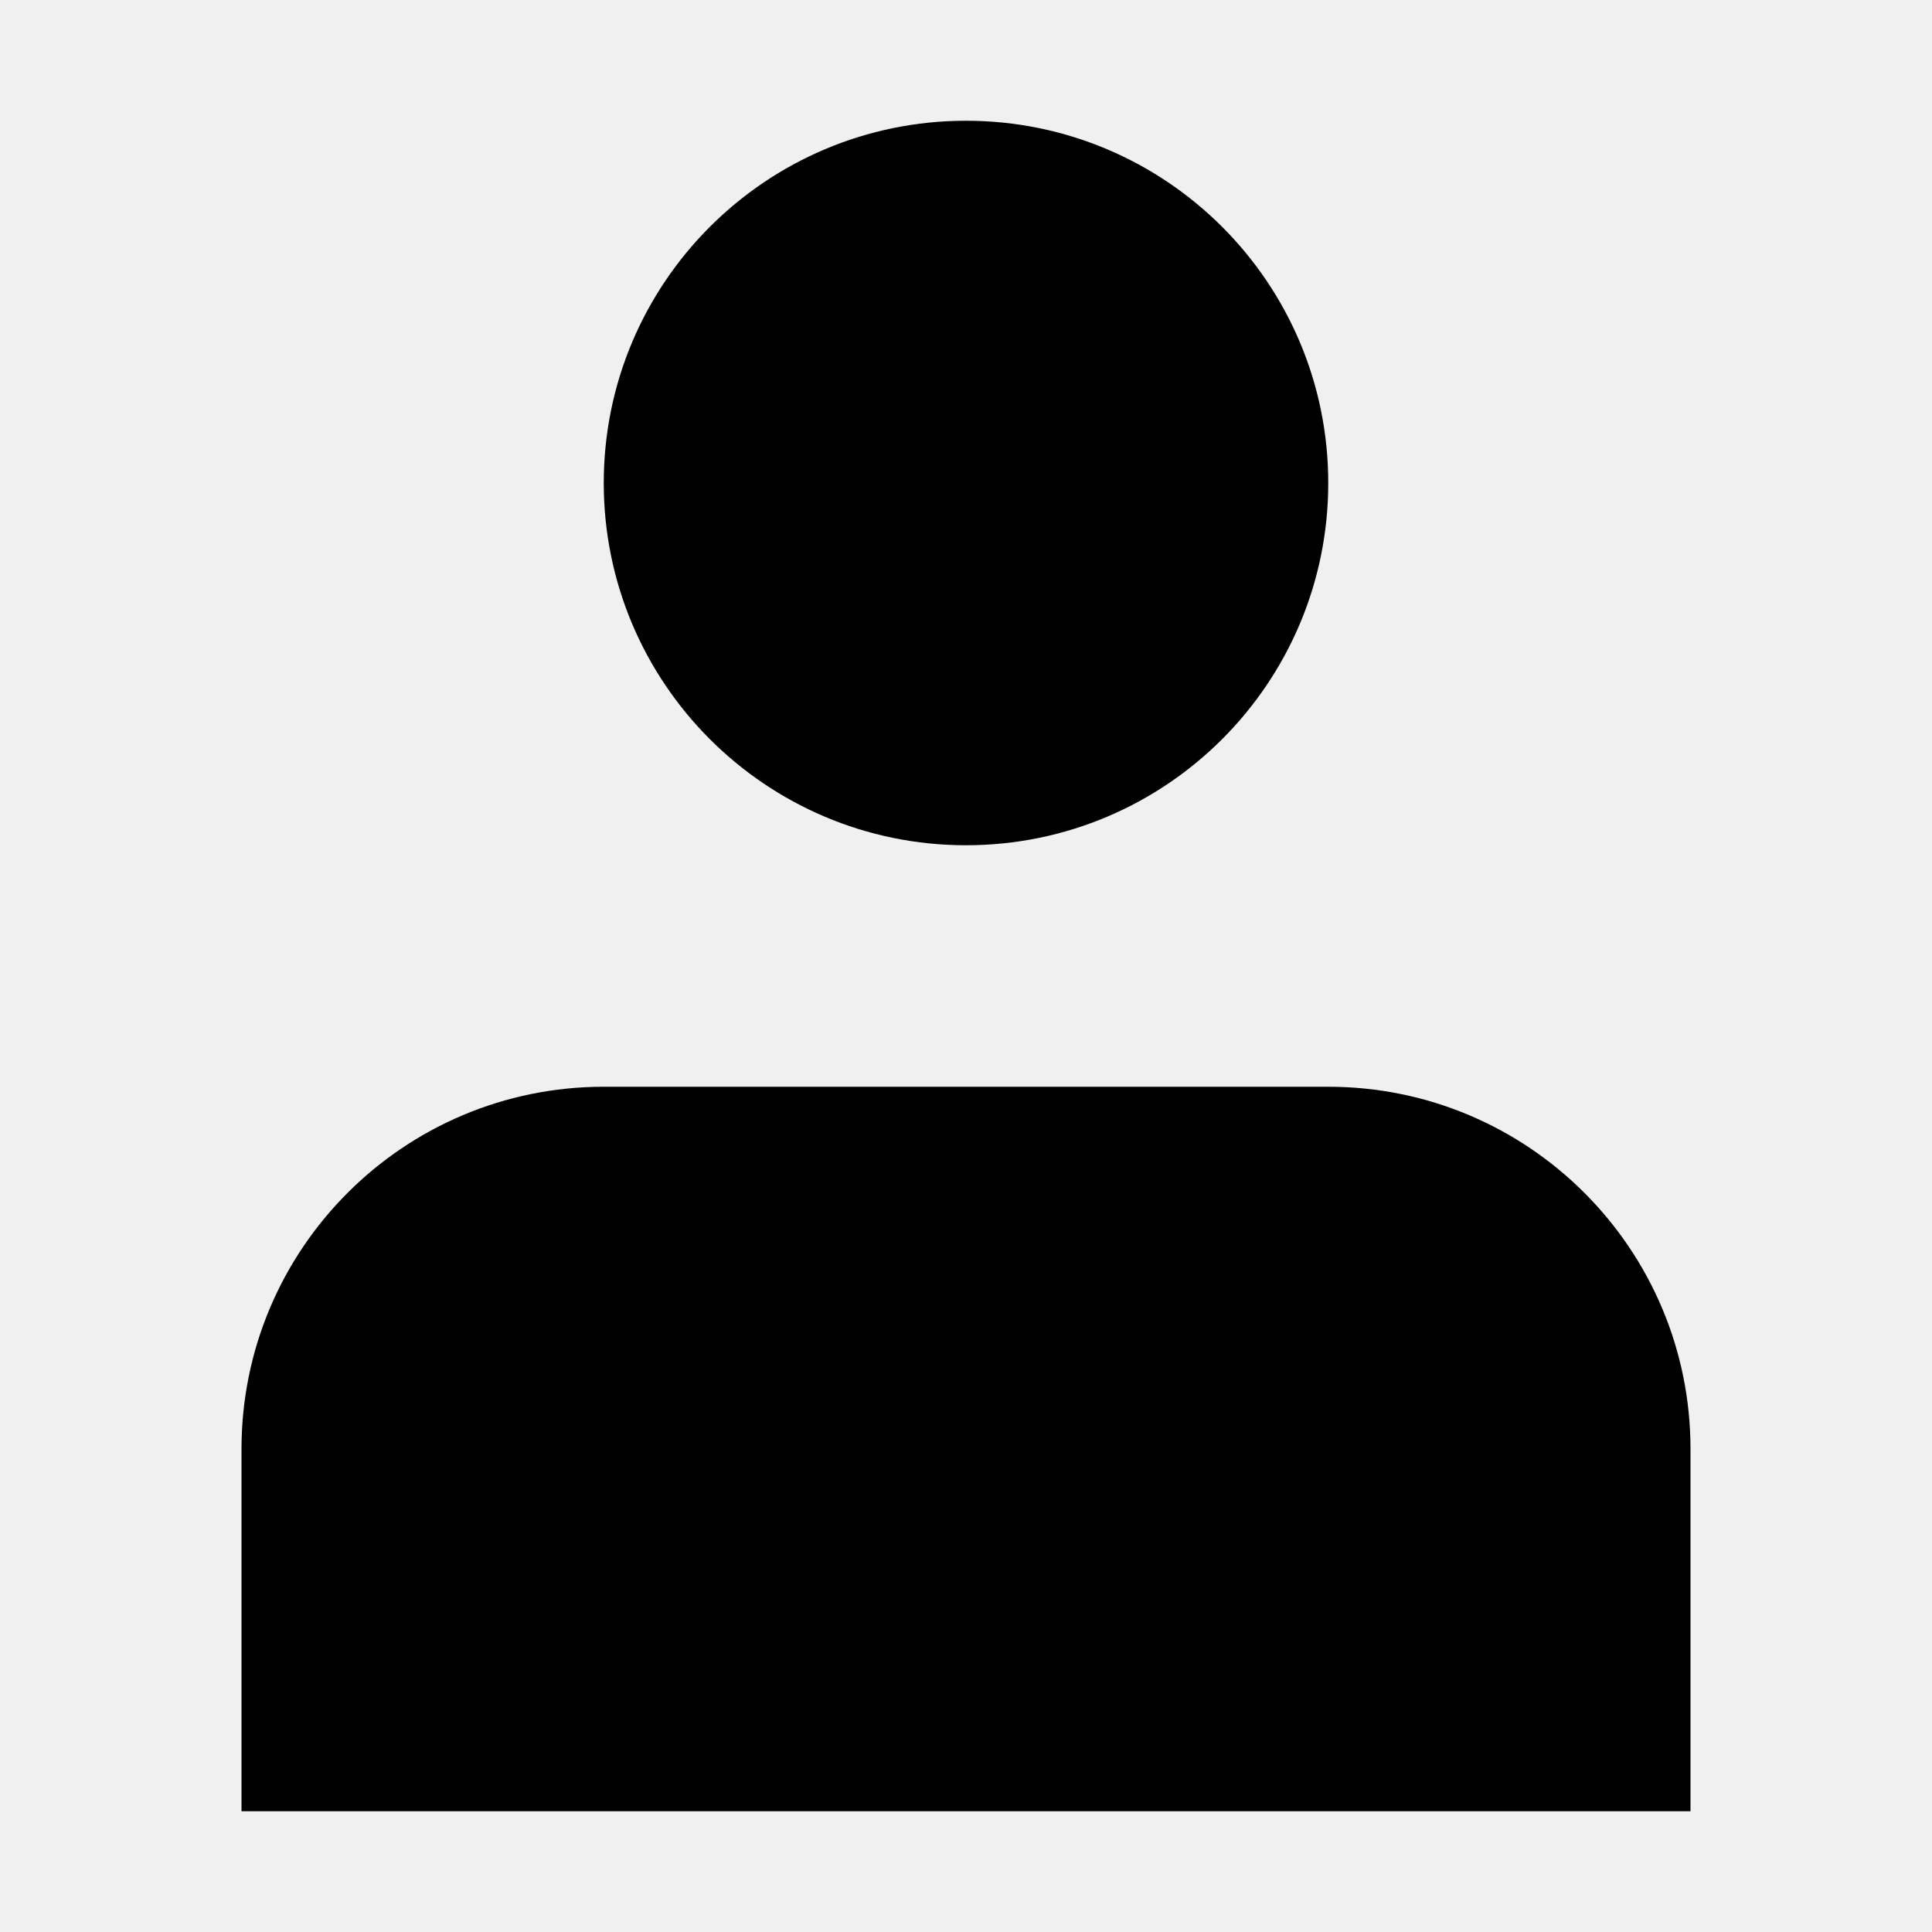
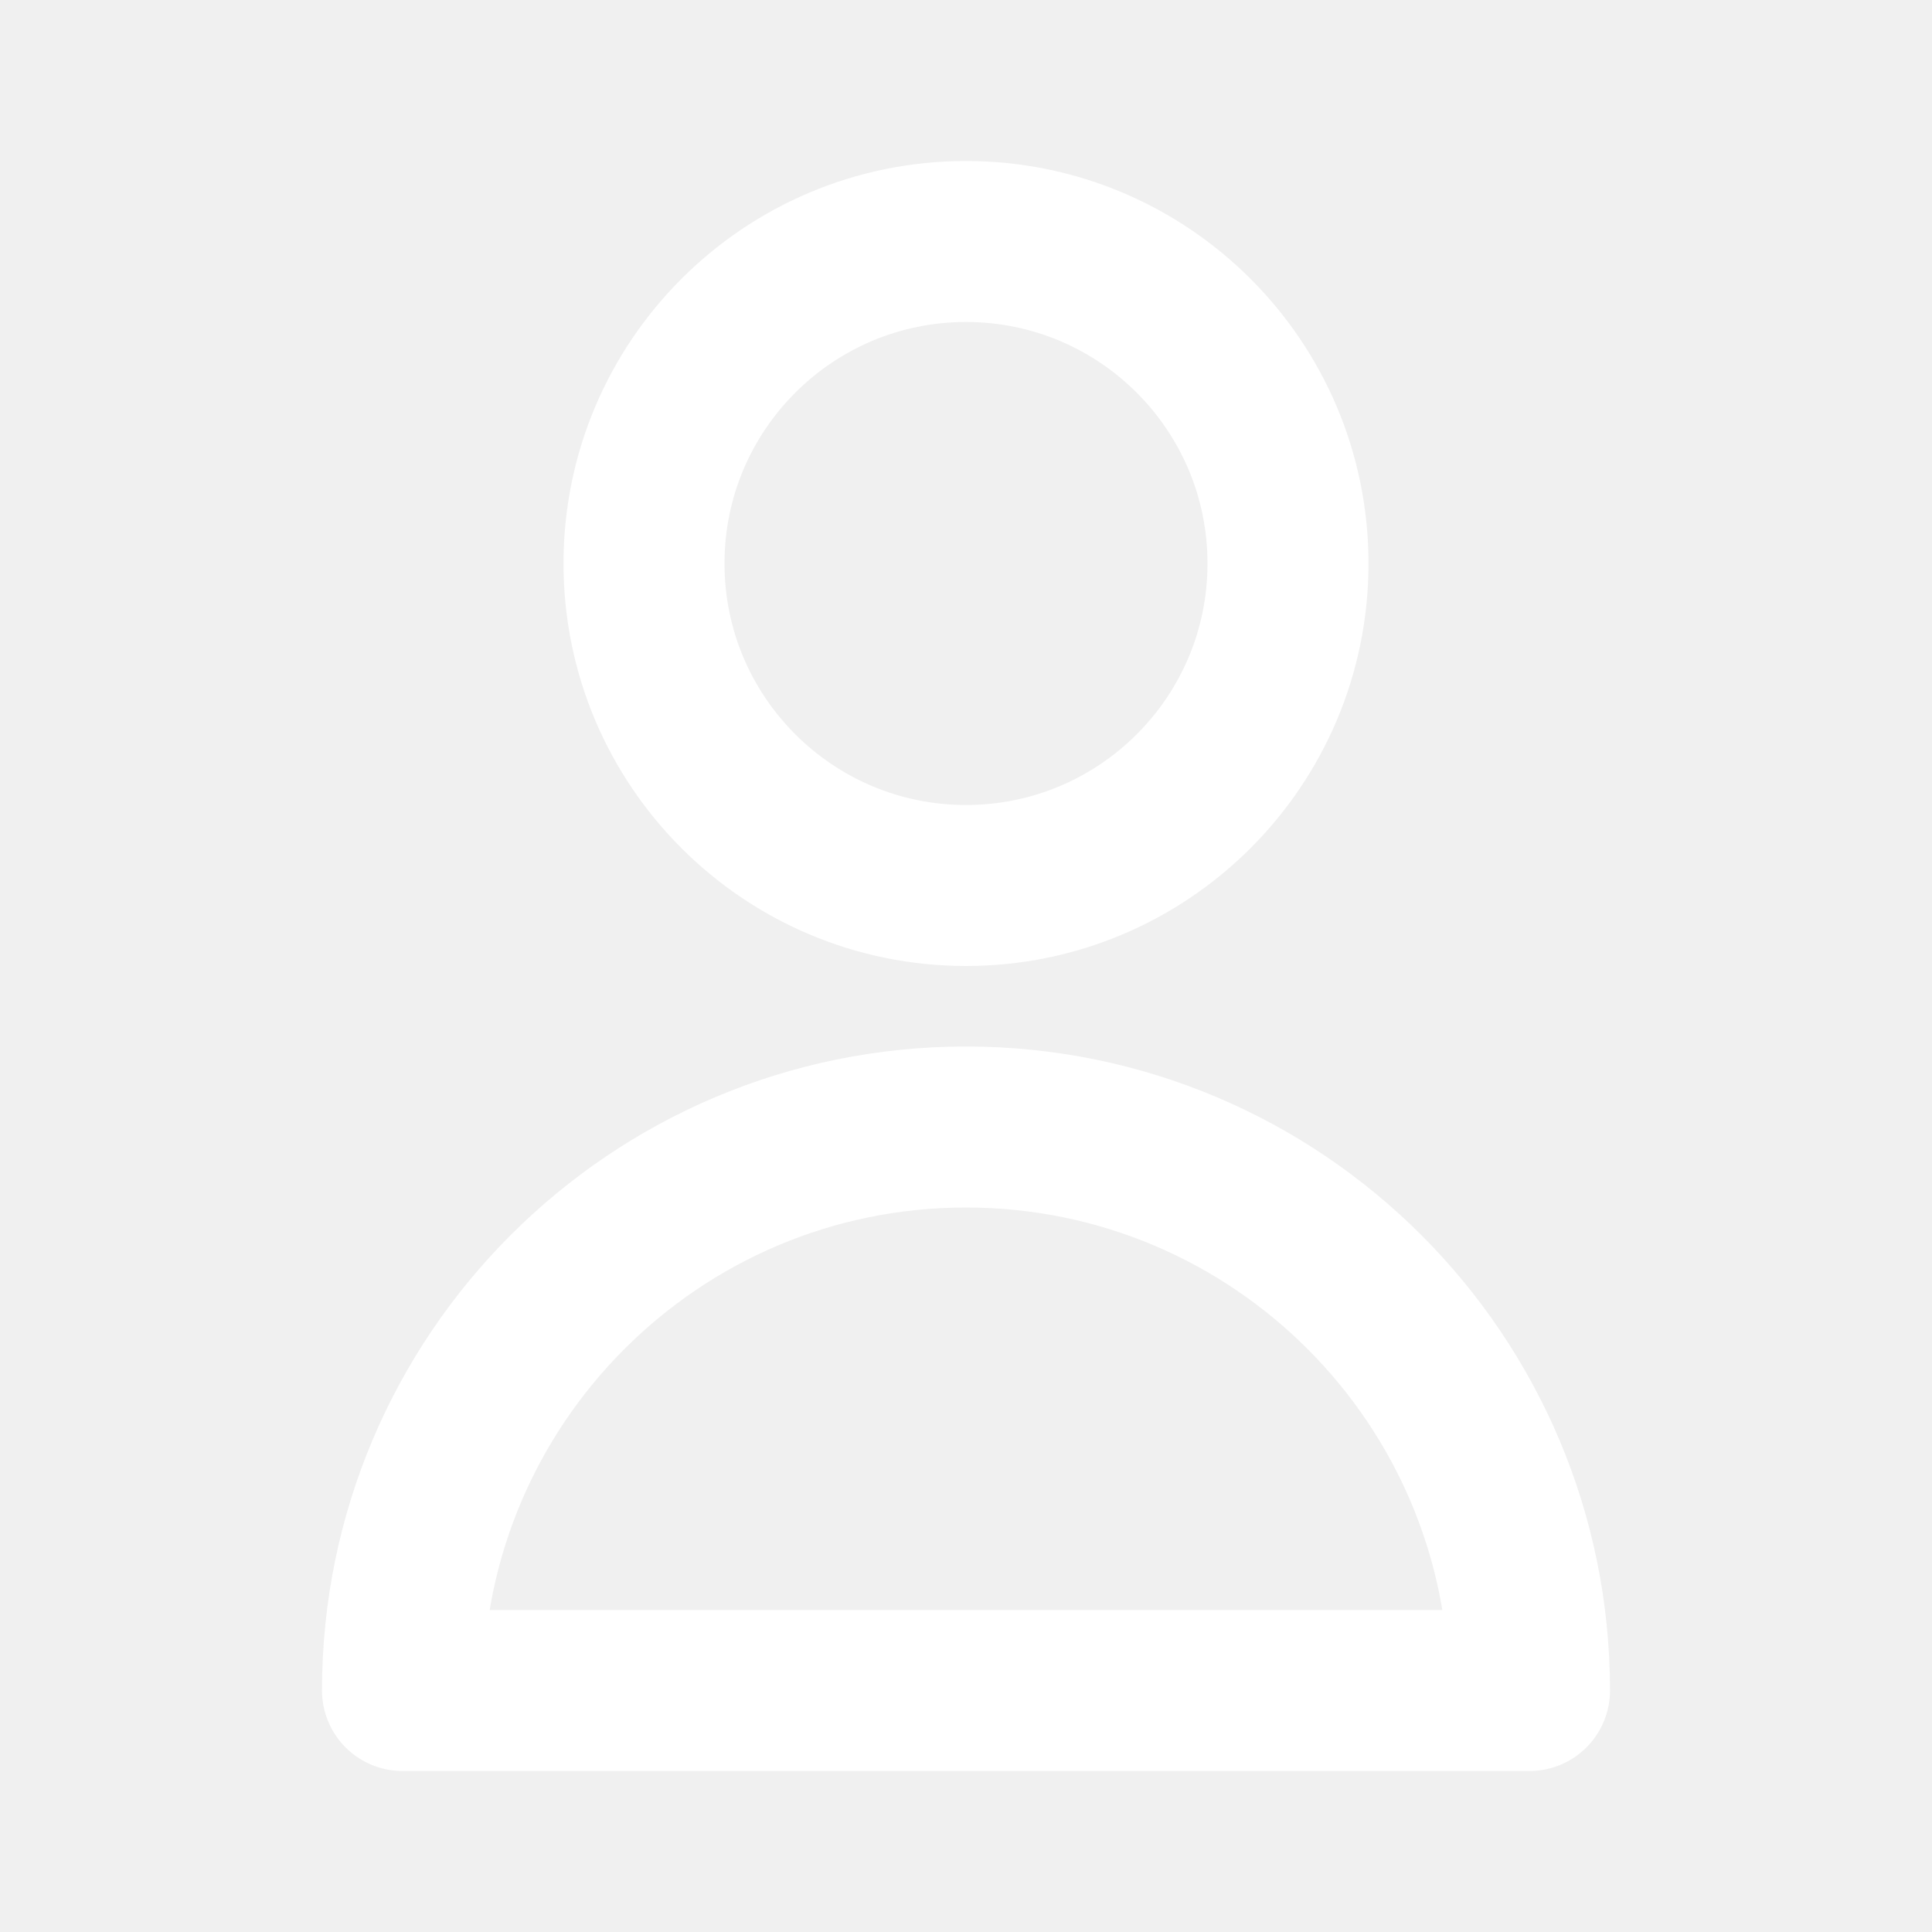
- <svg xmlns="http://www.w3.org/2000/svg" width="800px" height="800px" viewBox="0 0 16 16" fill="none">
-   <path d="M8 7C9.657 7 11 5.657 11 4C11 2.343 9.657 1 8 1C6.343 1 5 2.343 5 4C5 5.657 6.343 7 8 7Z" fill="#000000" />
-   <path d="M14 12C14 10.343 12.657 9 11 9H5C3.343 9 2 10.343 2 12V15H14V12Z" fill="#000000" />
+ <svg xmlns="http://www.w3.org/2000/svg" viewBox="0 0 24 24" fill="none">
+   <g id="SVGRepo_bgCarrier" stroke-width="0" />
+   <g id="SVGRepo_tracerCarrier" stroke-linecap="round" stroke-linejoin="round" />
+   <g id="SVGRepo_iconCarrier">
+     <path d="M16 7C16 9.209 14.209 11 12 11C9.791 11 8 9.209 8 7C8 4.791 9.791 3 12 3C14.209 3 16 4.791 16 7Z" stroke="#ffffff" stroke-width="2" stroke-linecap="round" stroke-linejoin="round" />
+     <path d="M12 14C8.134 14 5 17.134 5 21H19C19 17.134 15.866 14 12 14Z" stroke="#ffffff" stroke-width="2" stroke-linecap="round" stroke-linejoin="round" />
+   </g>
</svg>
